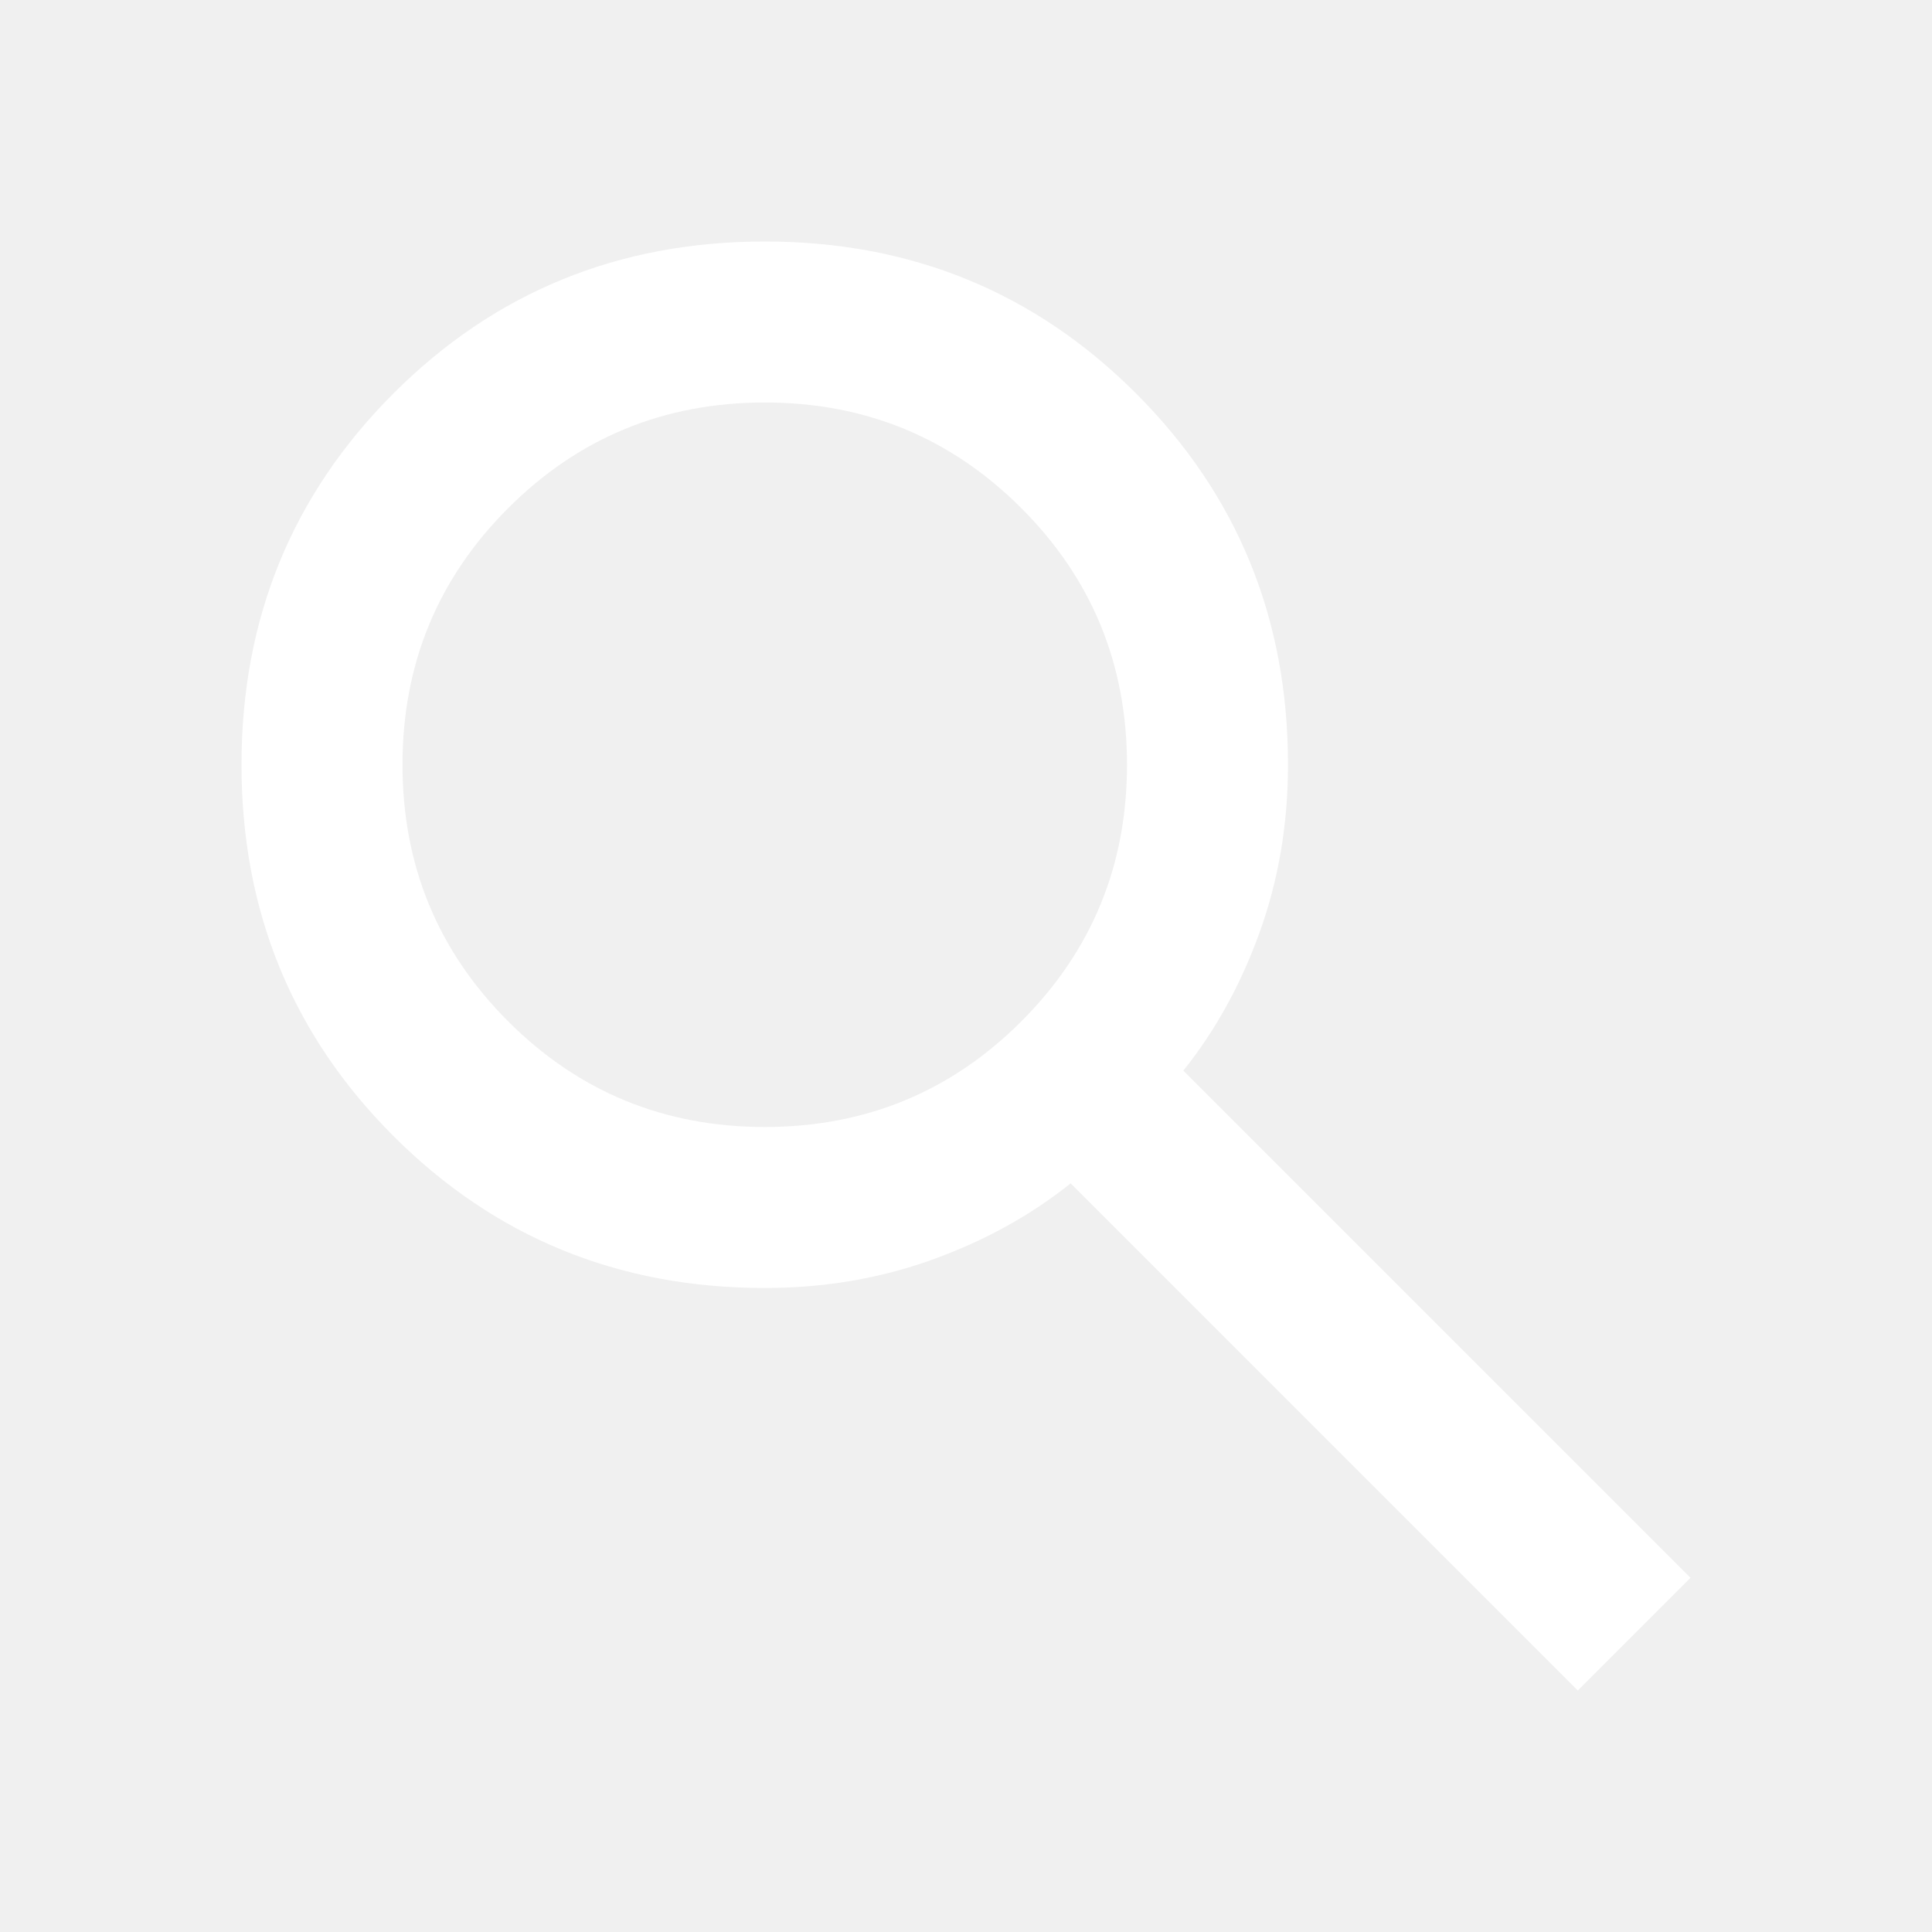
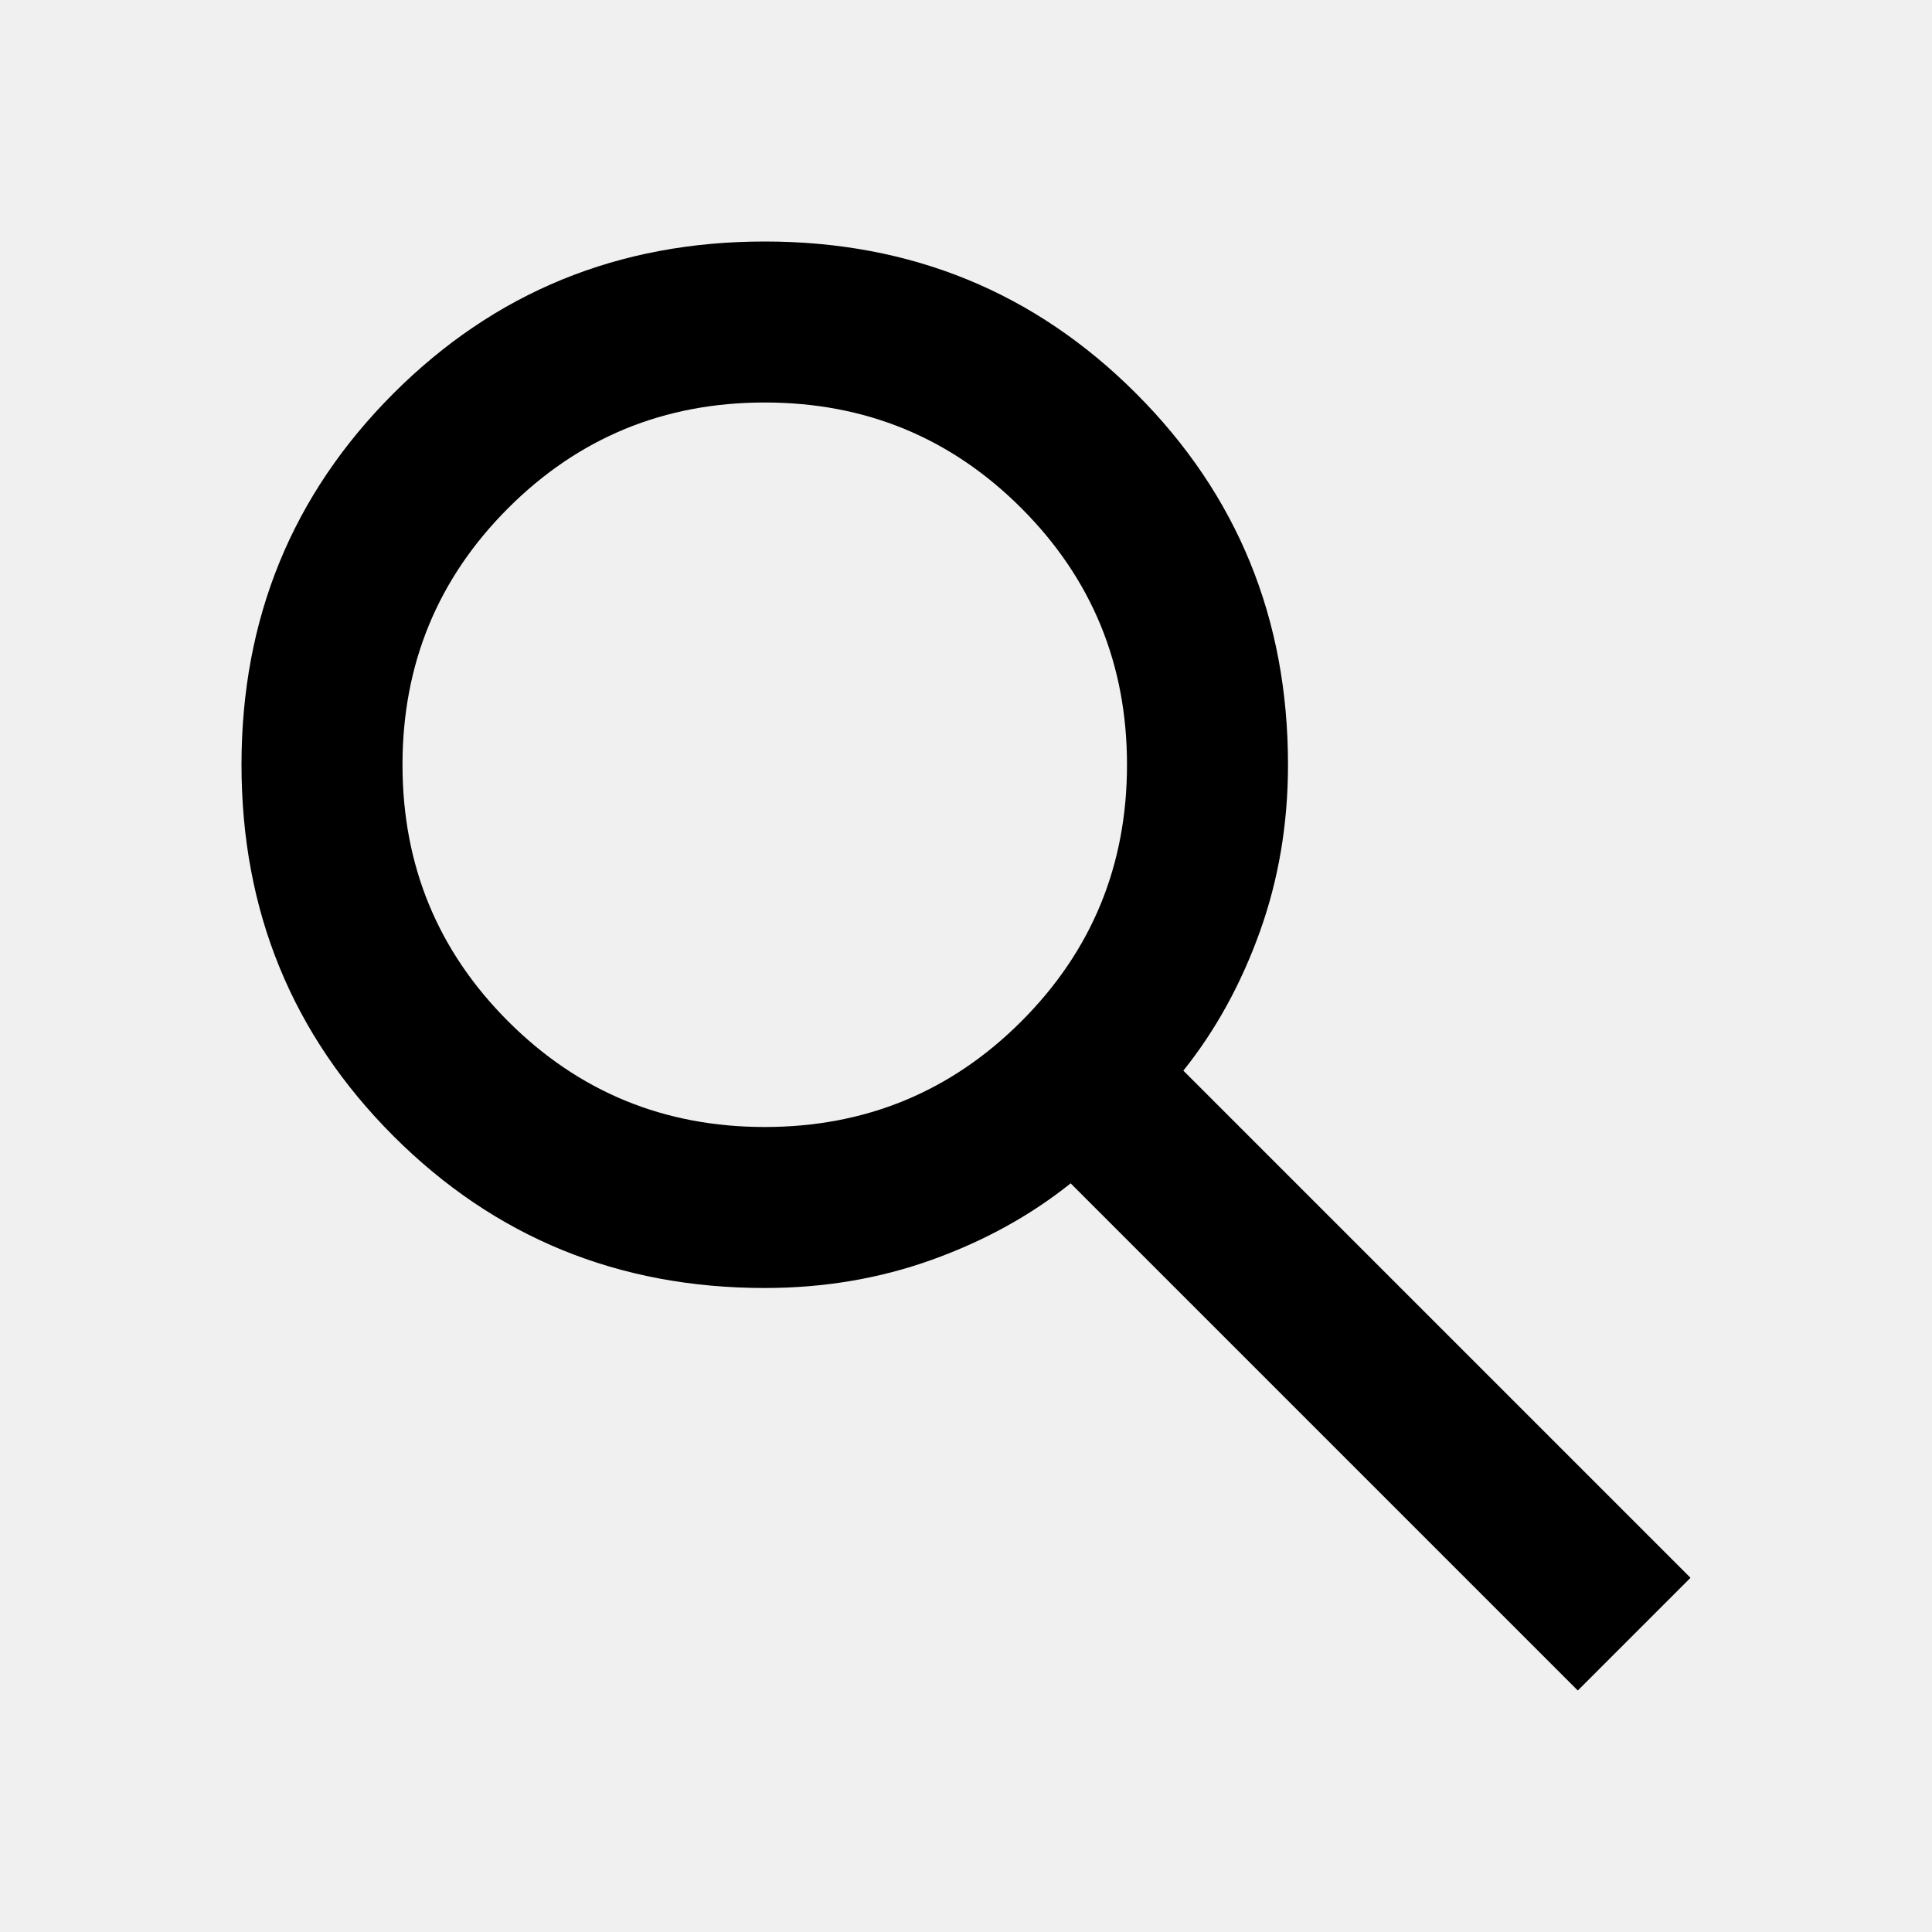
- <svg xmlns="http://www.w3.org/2000/svg" height="24px" viewBox="0 -960 960 960" width="24px" fill="#FFFFFF">
+ <svg xmlns="http://www.w3.org/2000/svg" height="24px" viewBox="0 -960 960 960" width="24px" fill="#000">
  <path d="M784-120 532-372q-30 24-69 38t-83 14q-109 0-184.5-75.5T120-580q0-109 75.5-184.5T380-840q109 0 184.5 75.5T640-580q0 44-14 83t-38 69l252 252-56 56ZM380-400q75 0 127.5-52.5T560-580q0-75-52.5-127.5T380-760q-75 0-127.5 52.5T200-580q0 75 52.5 127.5T380-400Z" />
</svg>
